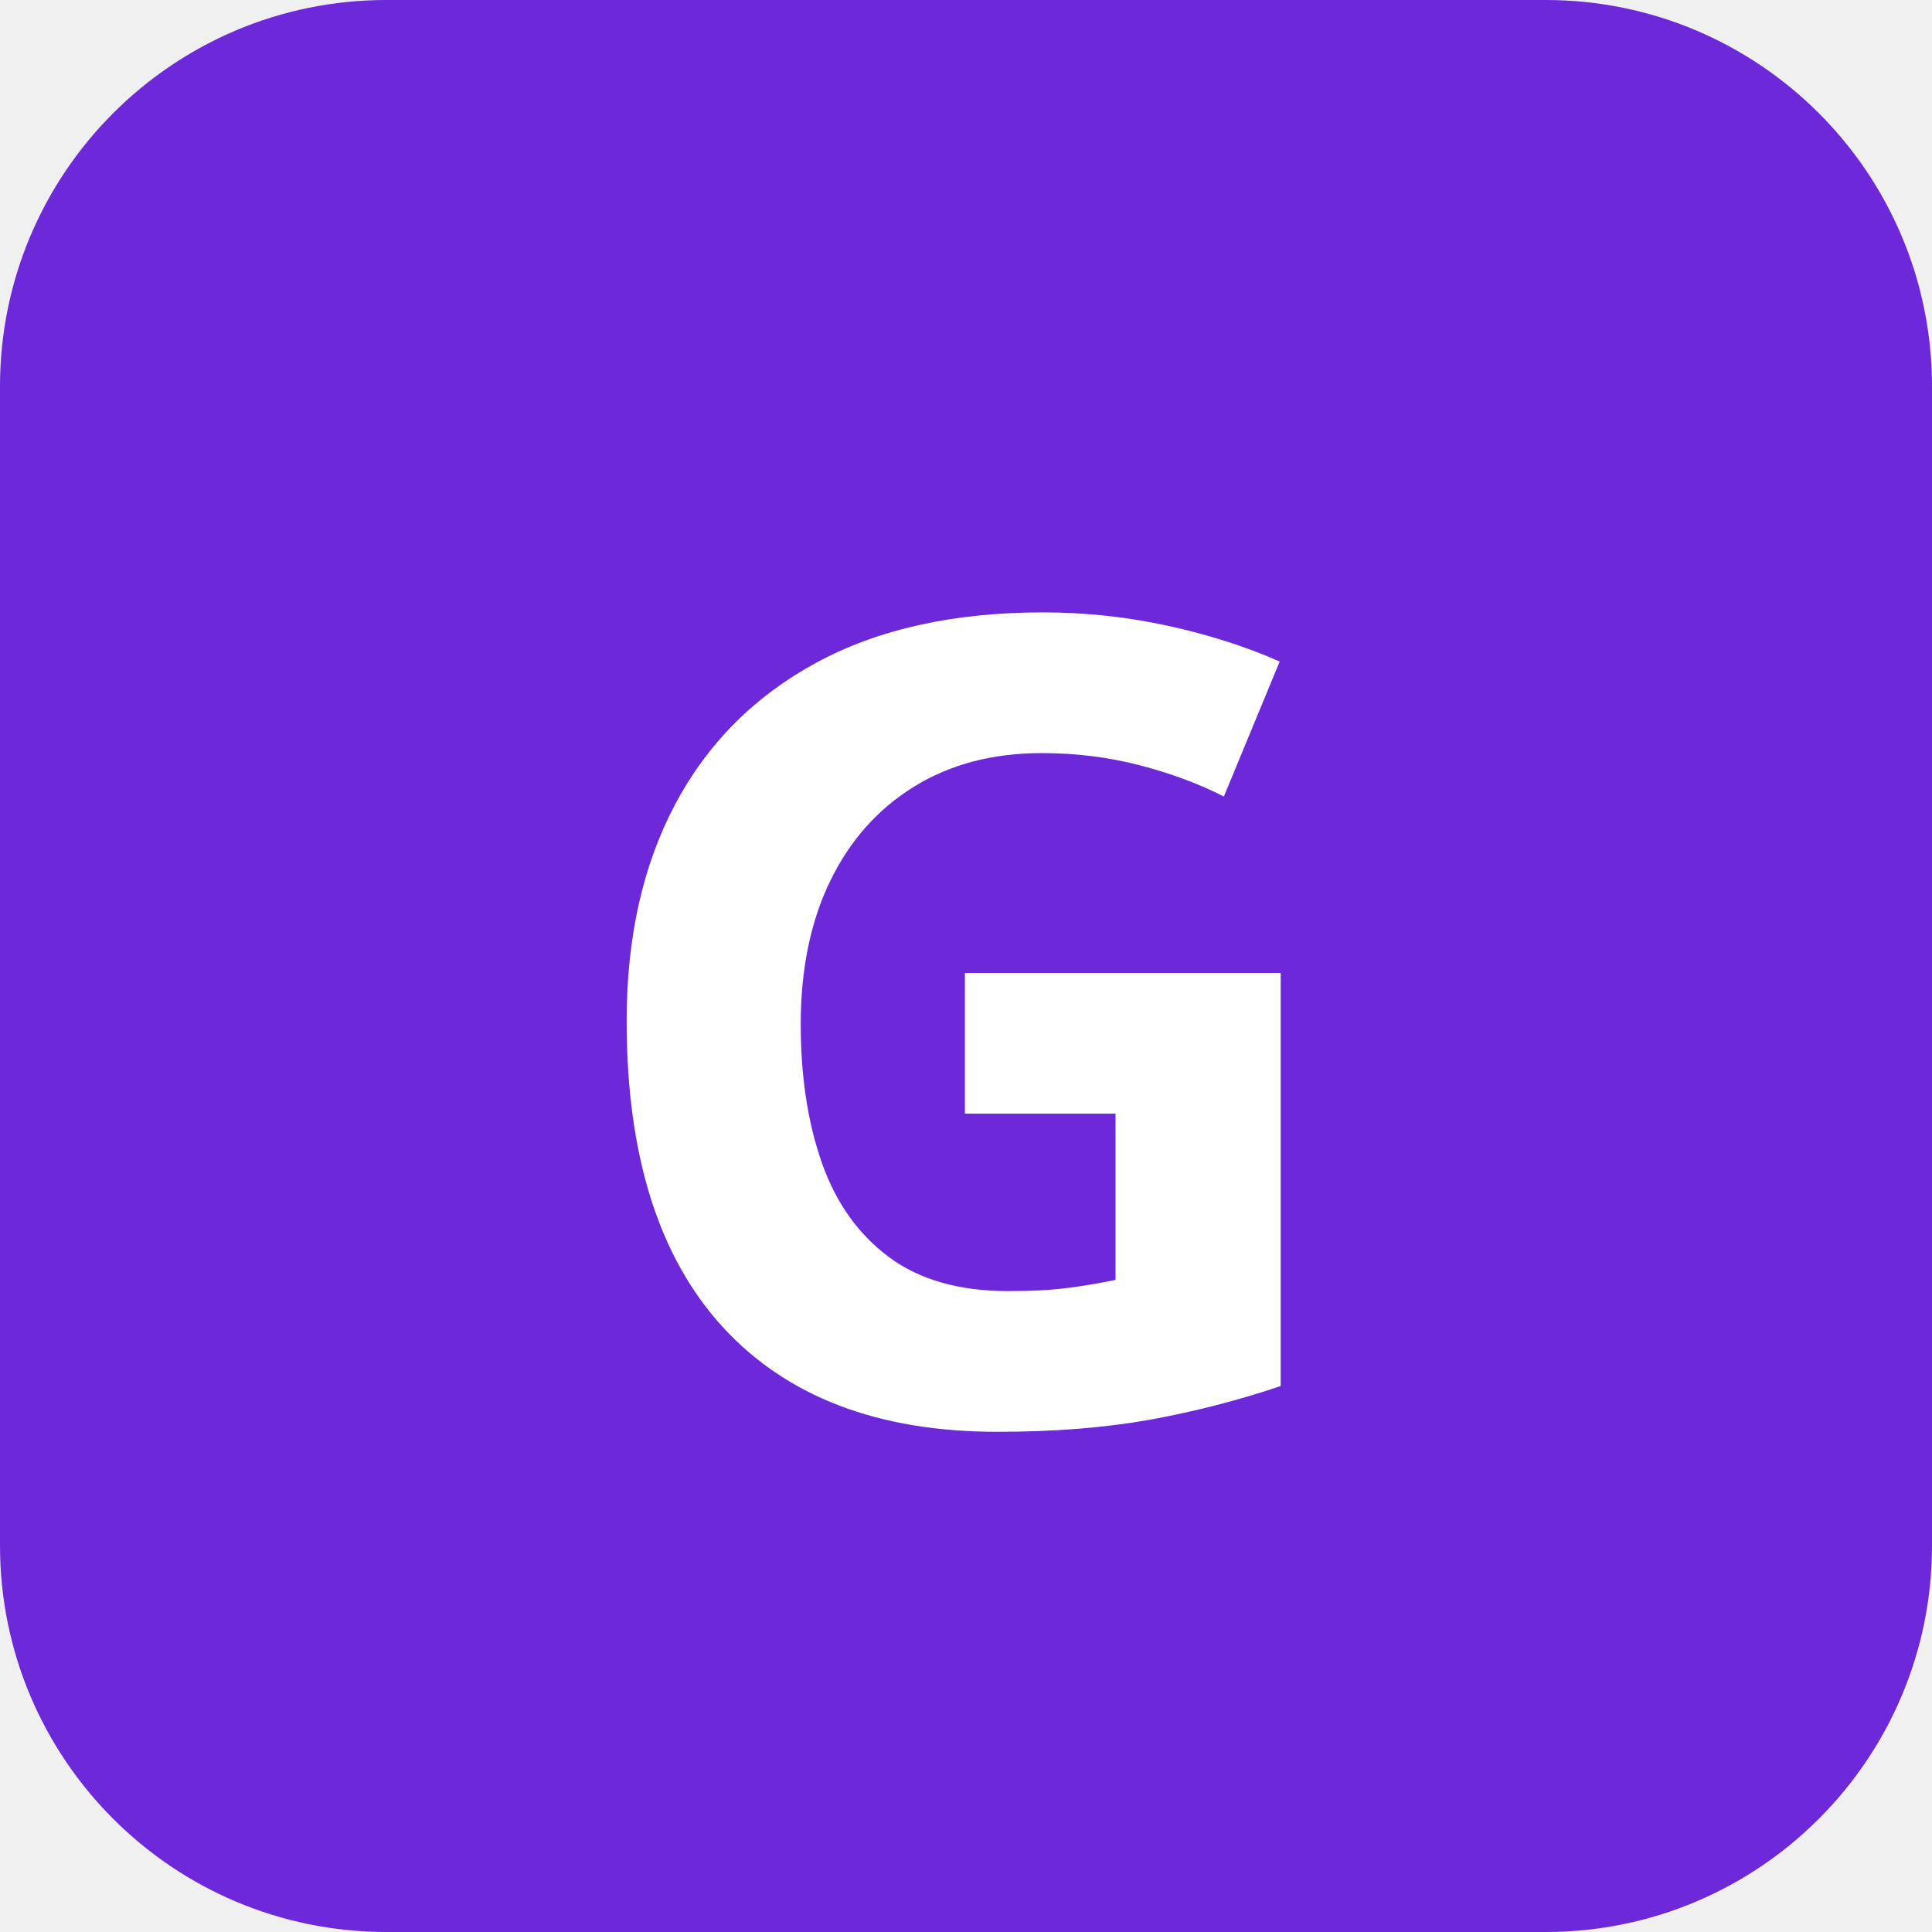
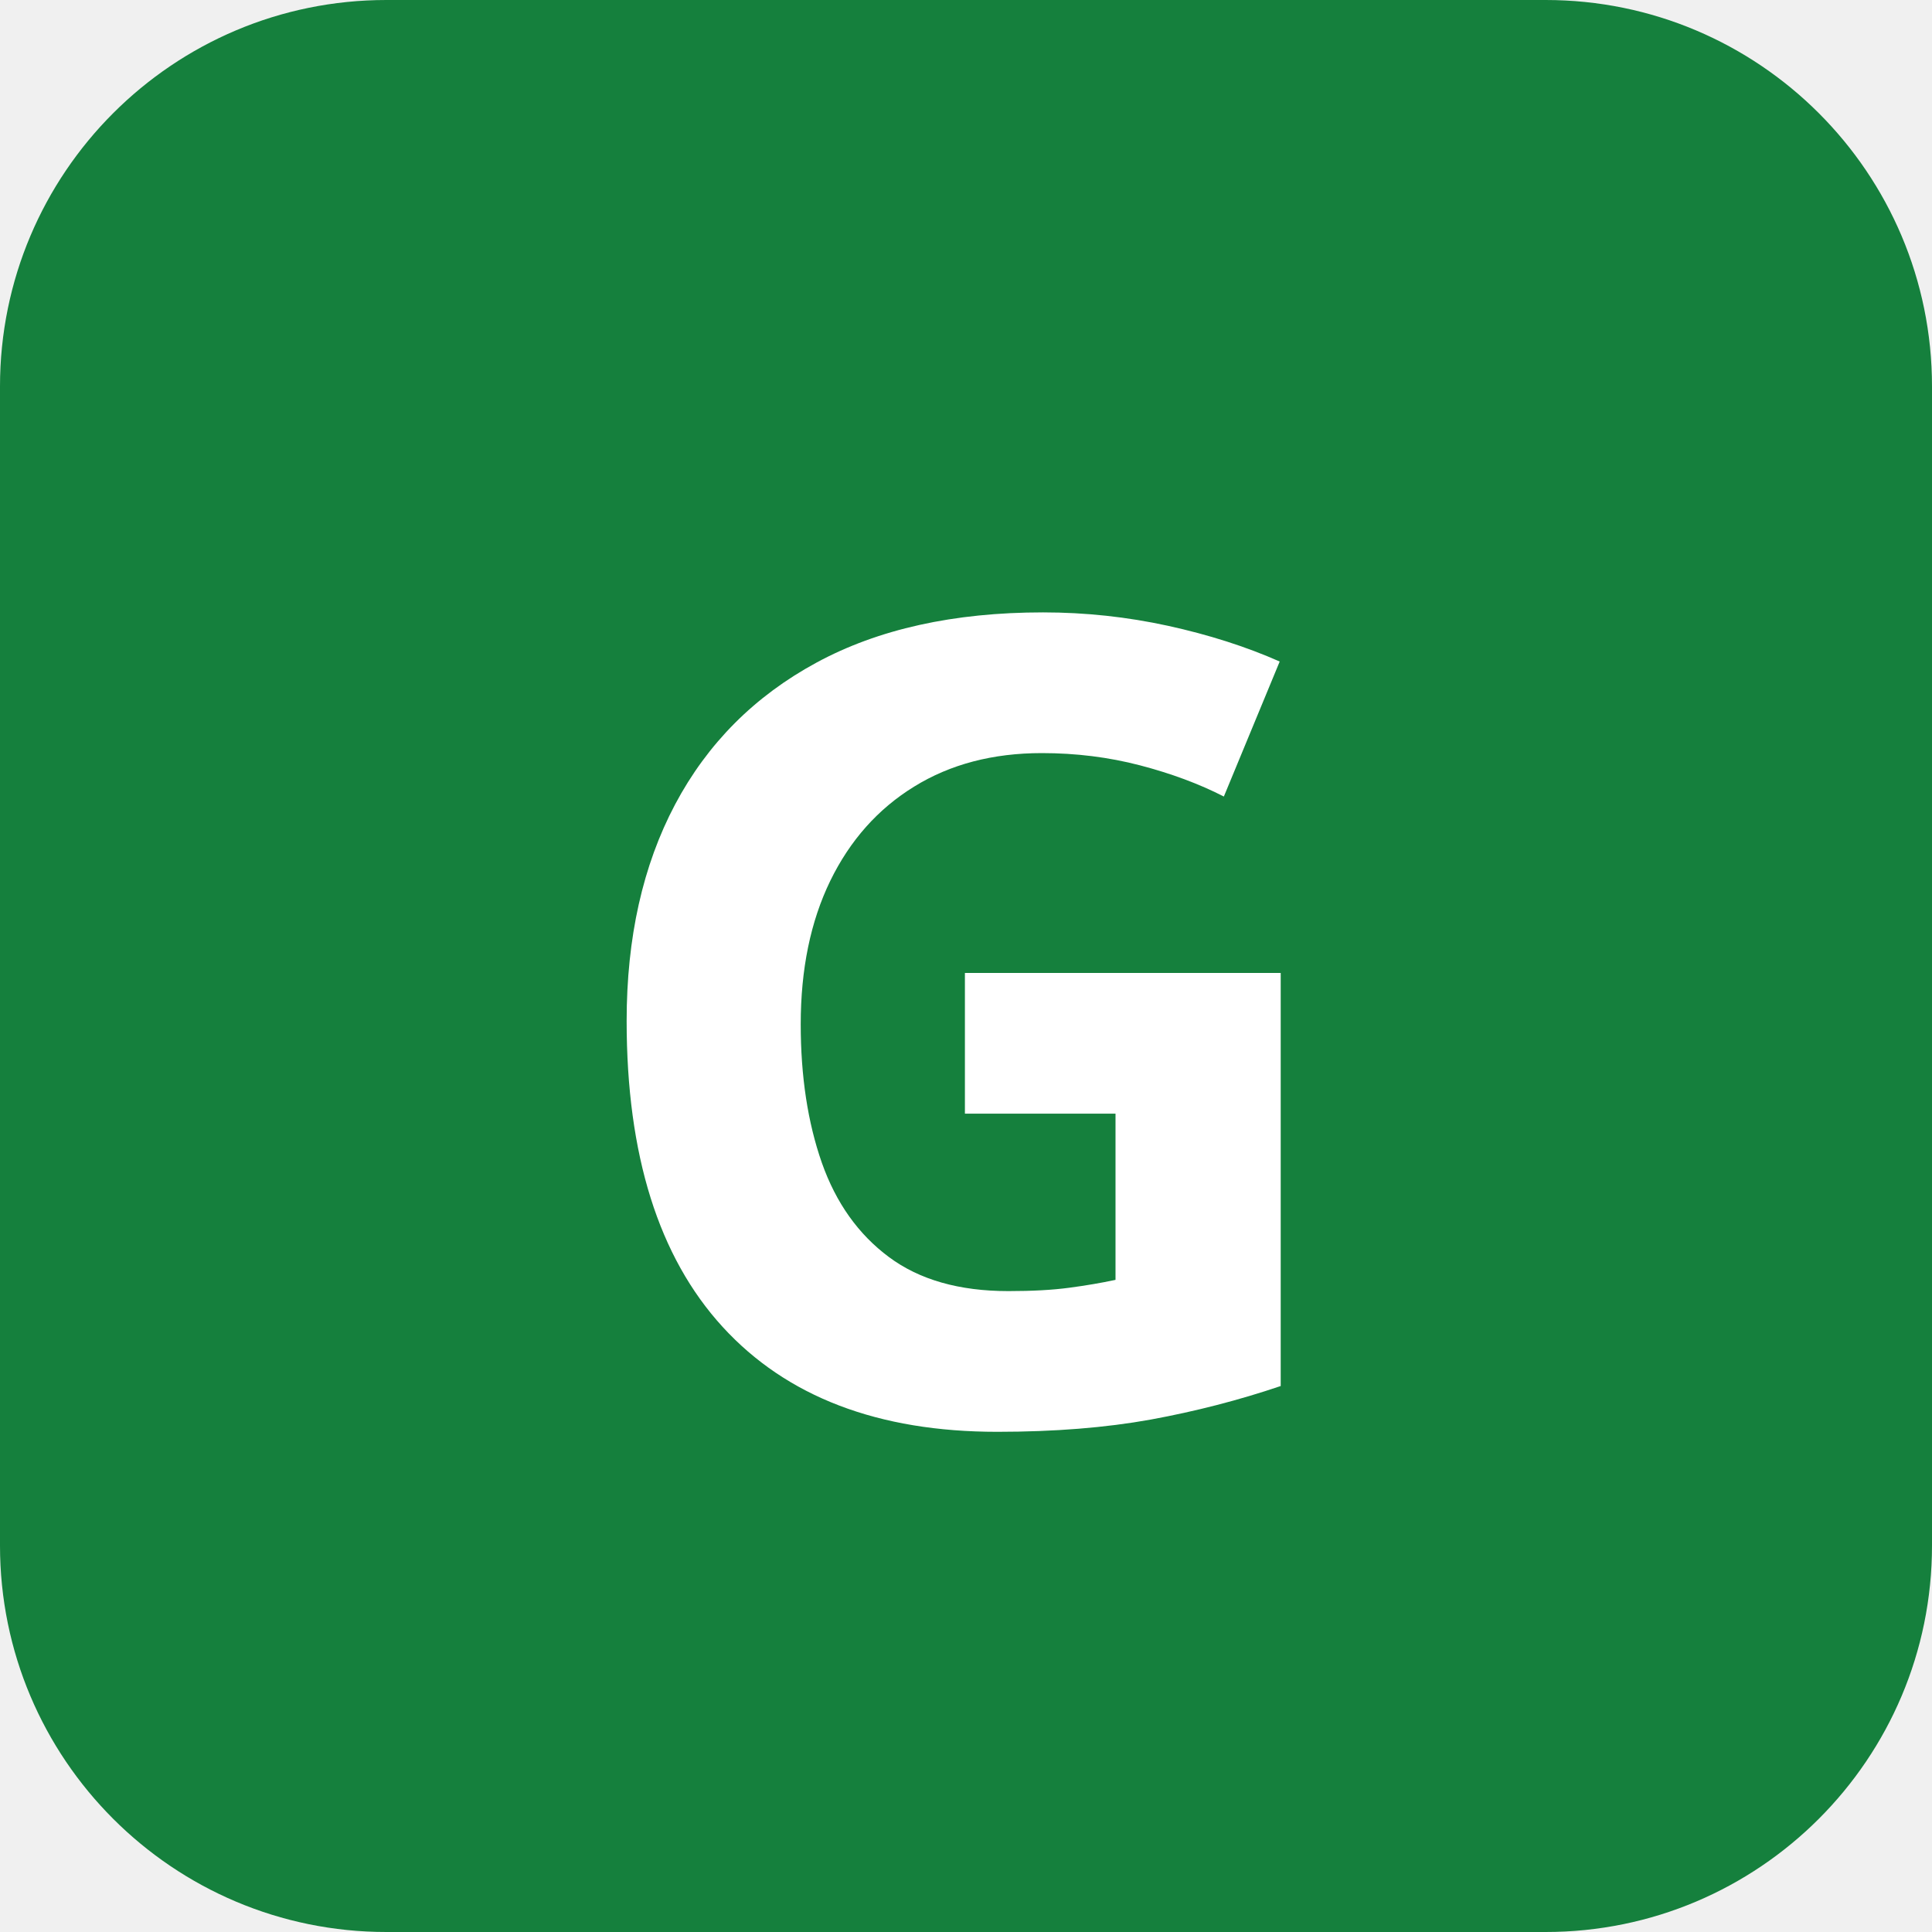
<svg xmlns="http://www.w3.org/2000/svg" width="180" height="180" viewBox="0 0 180 180" fill="none">
-   <rect width="180" height="180" rx="36" fill="#6d28d9" />
+   <rect width="180" height="180" rx="36" fill="#15803d" />
  <text x="90" y="92" fill="#ffffff" font-family="ui-sans-serif, system-ui, sans-serif" font-size="104" font-weight="700" text-anchor="middle" dominant-baseline="central">G</text>
</svg>
